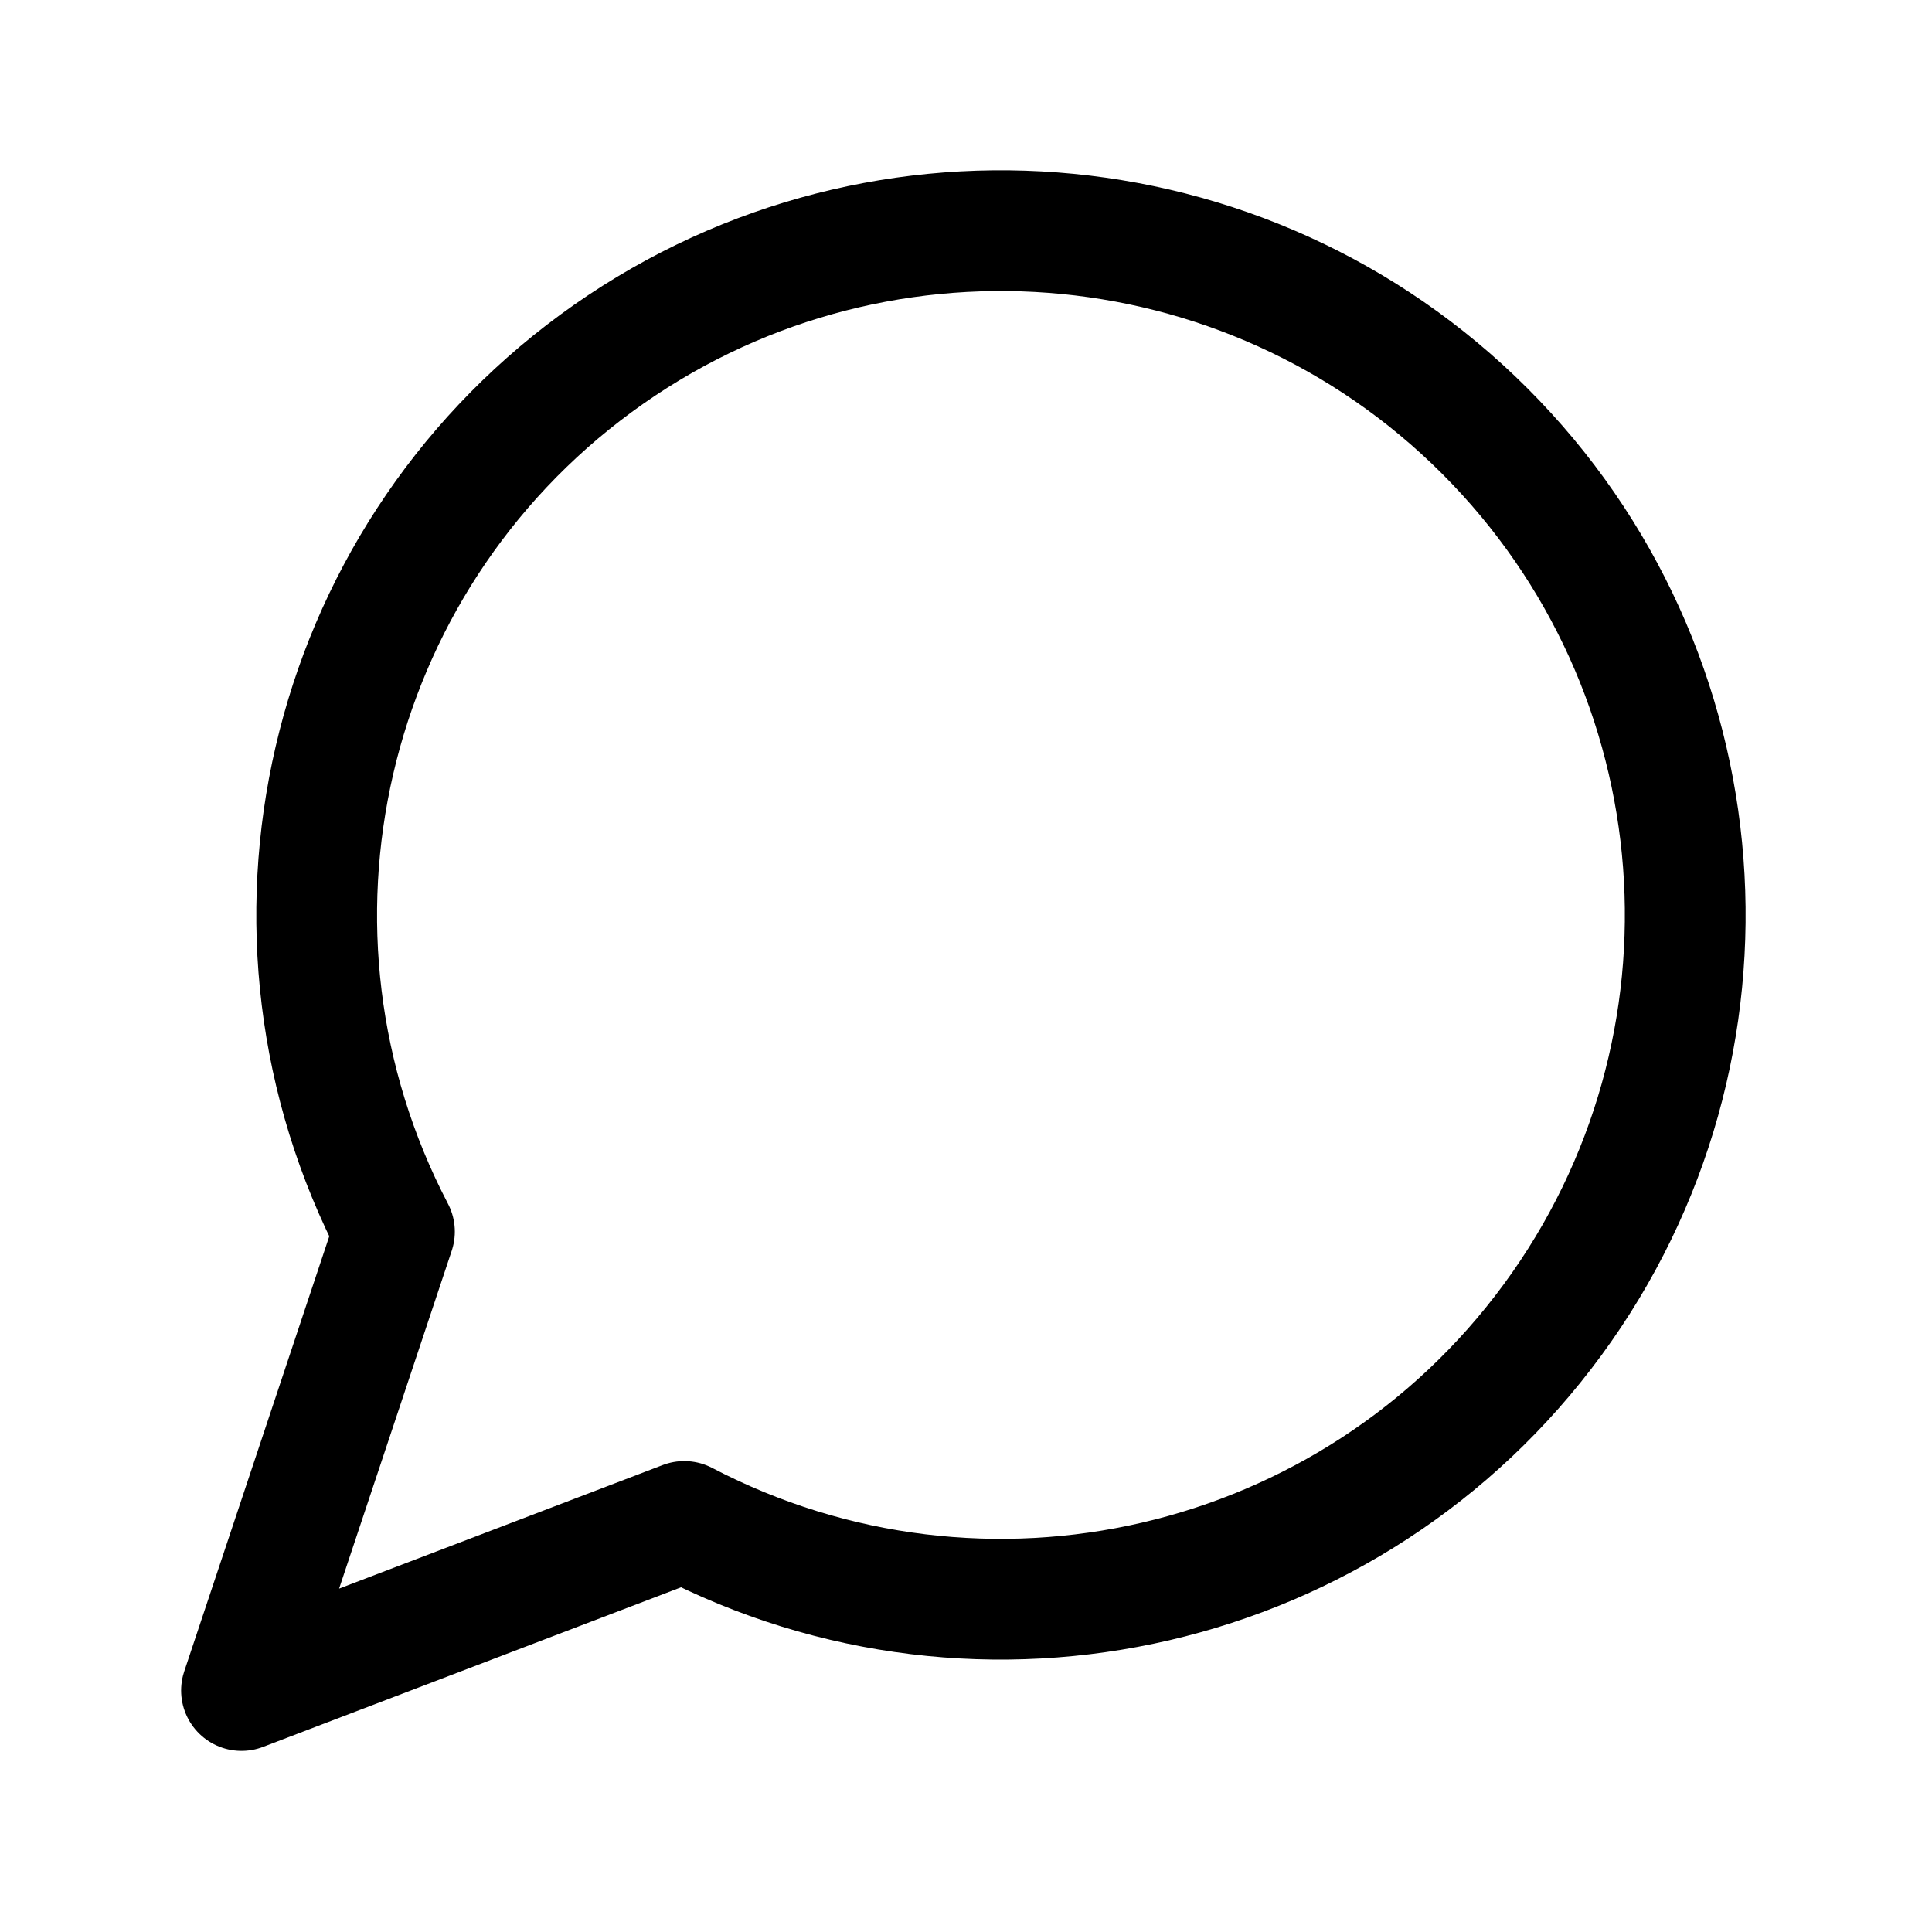
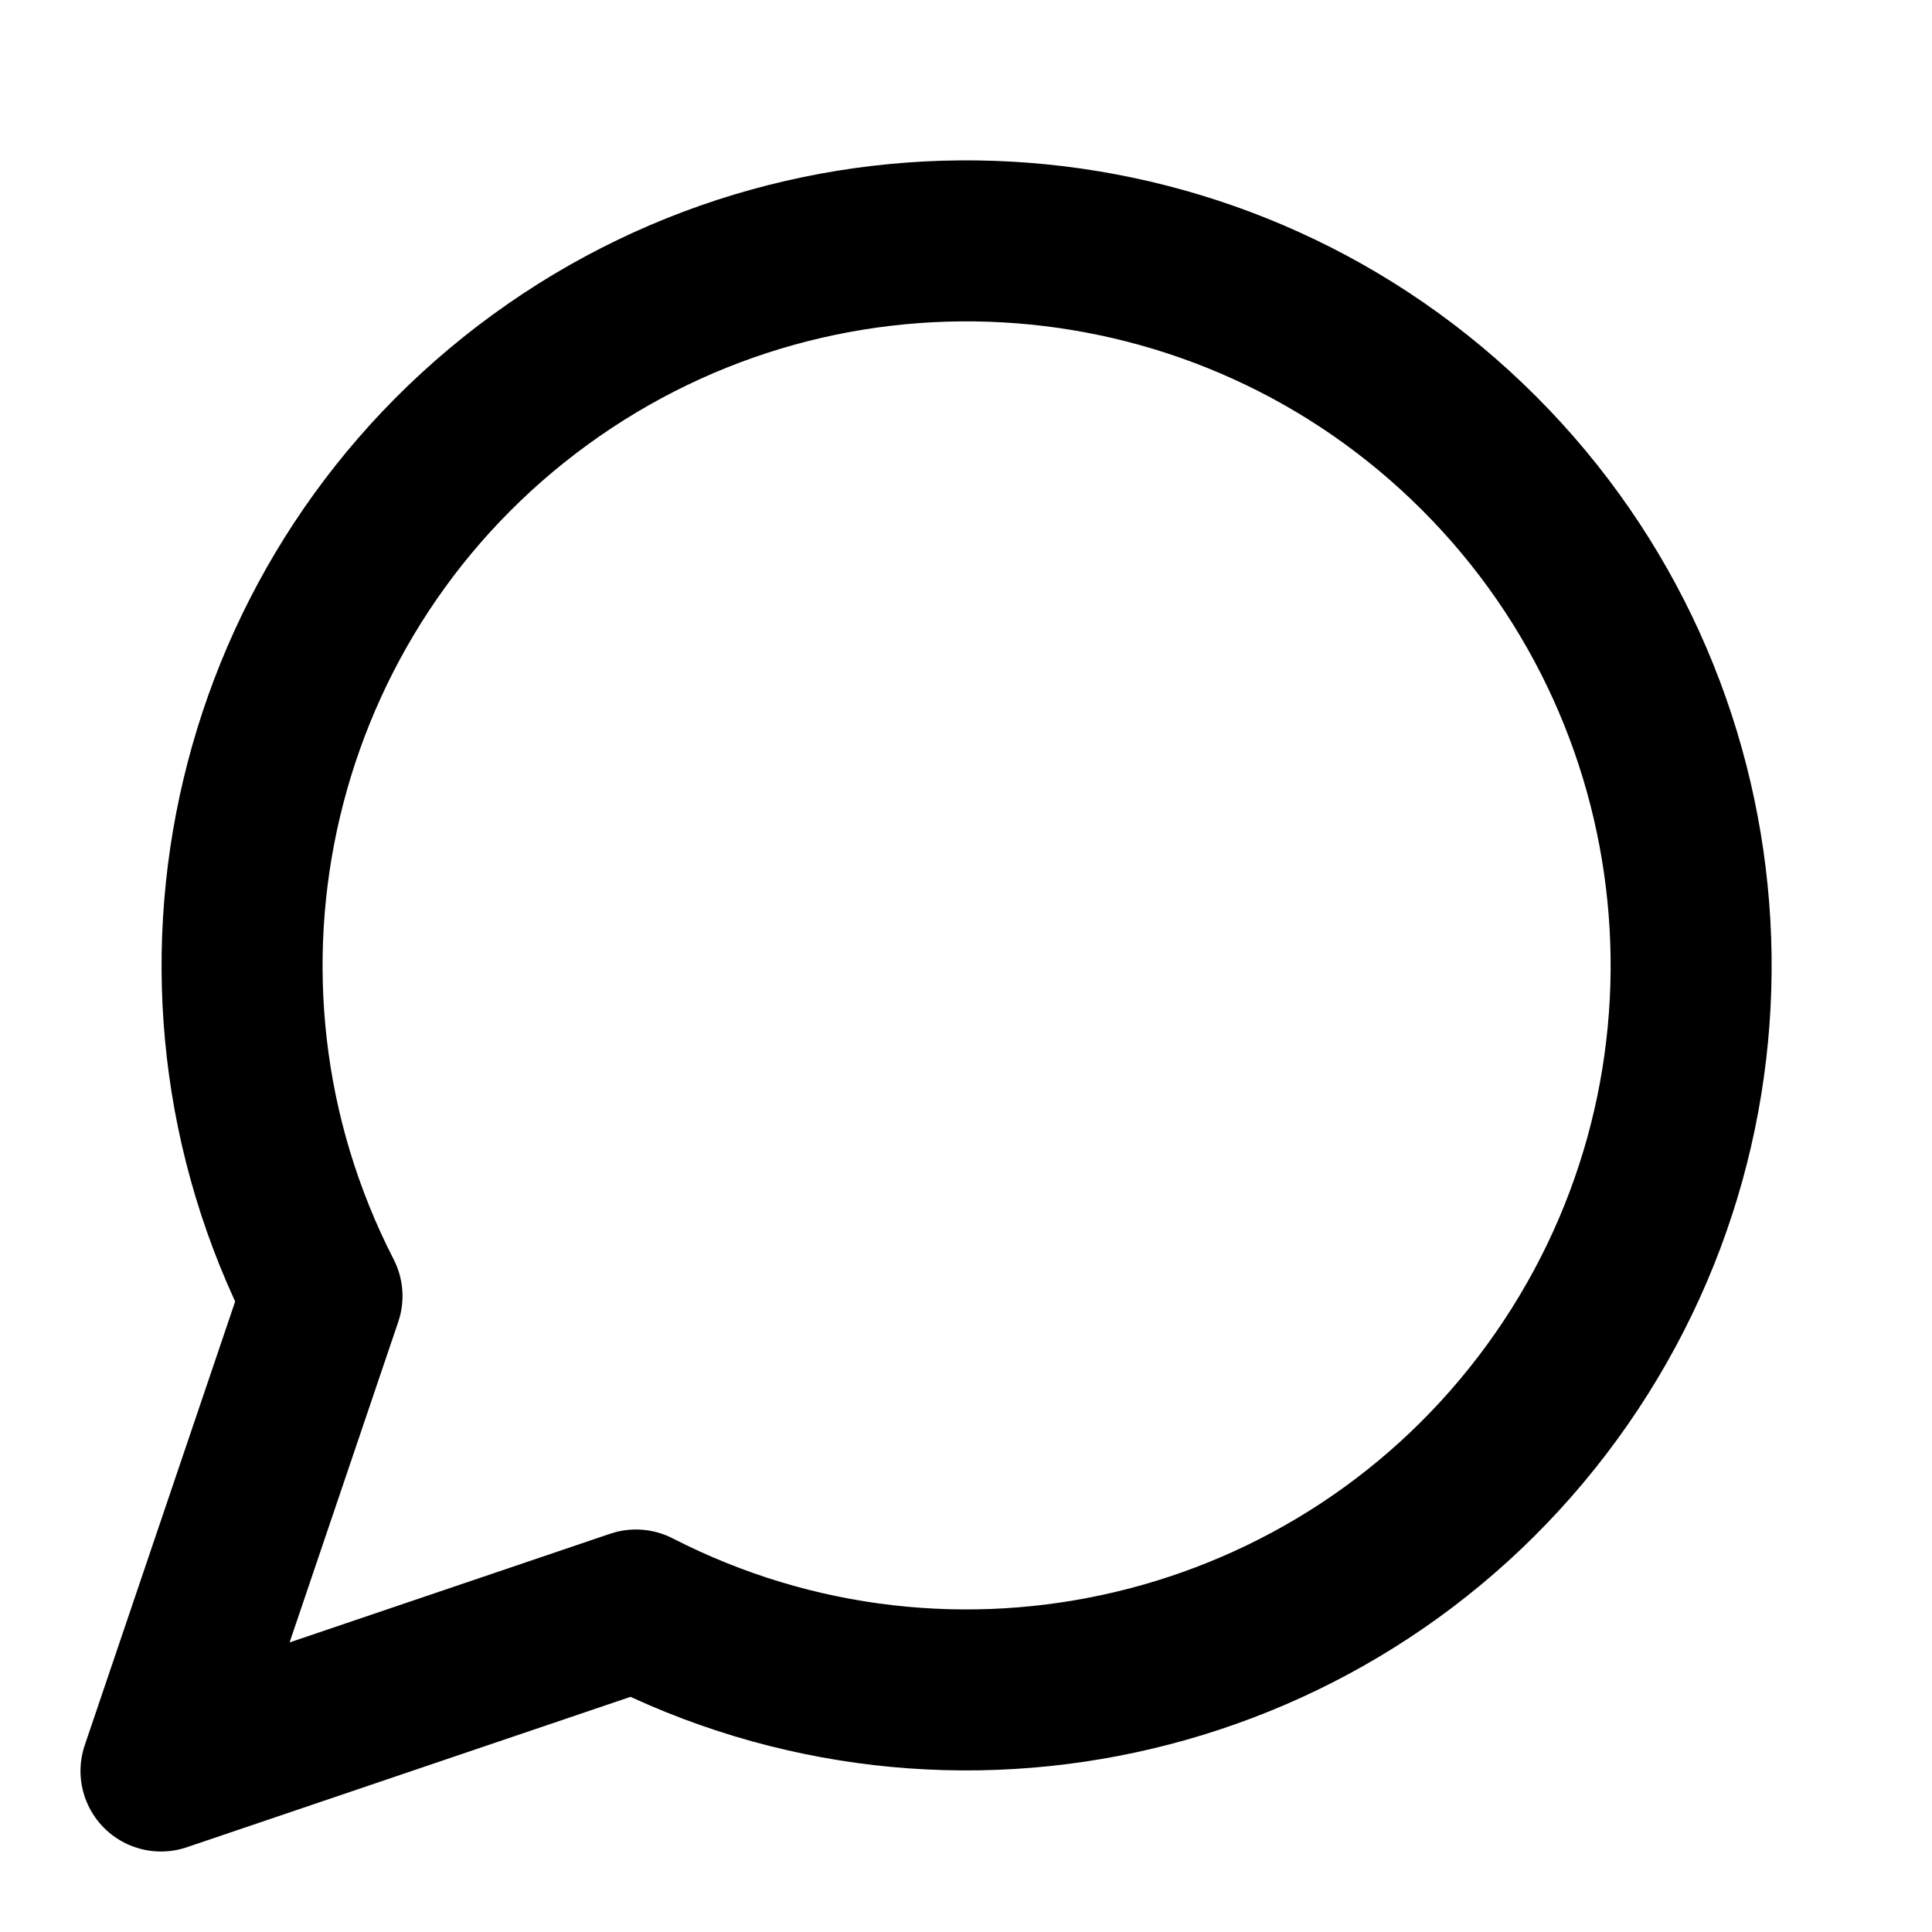
- <svg xmlns="http://www.w3.org/2000/svg" viewBox="0 0 24 24" fill="none" stroke="currentColor" stroke-width="1.5" stroke-linecap="round" stroke-linejoin="round">
-   <path d="m3 21 1.9-5.7a8.5 8.5 0 1 1 3.6 3.6z" />
+ <svg xmlns="http://www.w3.org/2000/svg" width="24" height="24" viewBox="0 0 24 24" fill="none" stroke="currentColor" stroke-width="2" stroke-linecap="round" stroke-linejoin="round">
+   <path d="M7.9 20A9 9 0 1 0 4 16.1L2 22Z" />
</svg>
